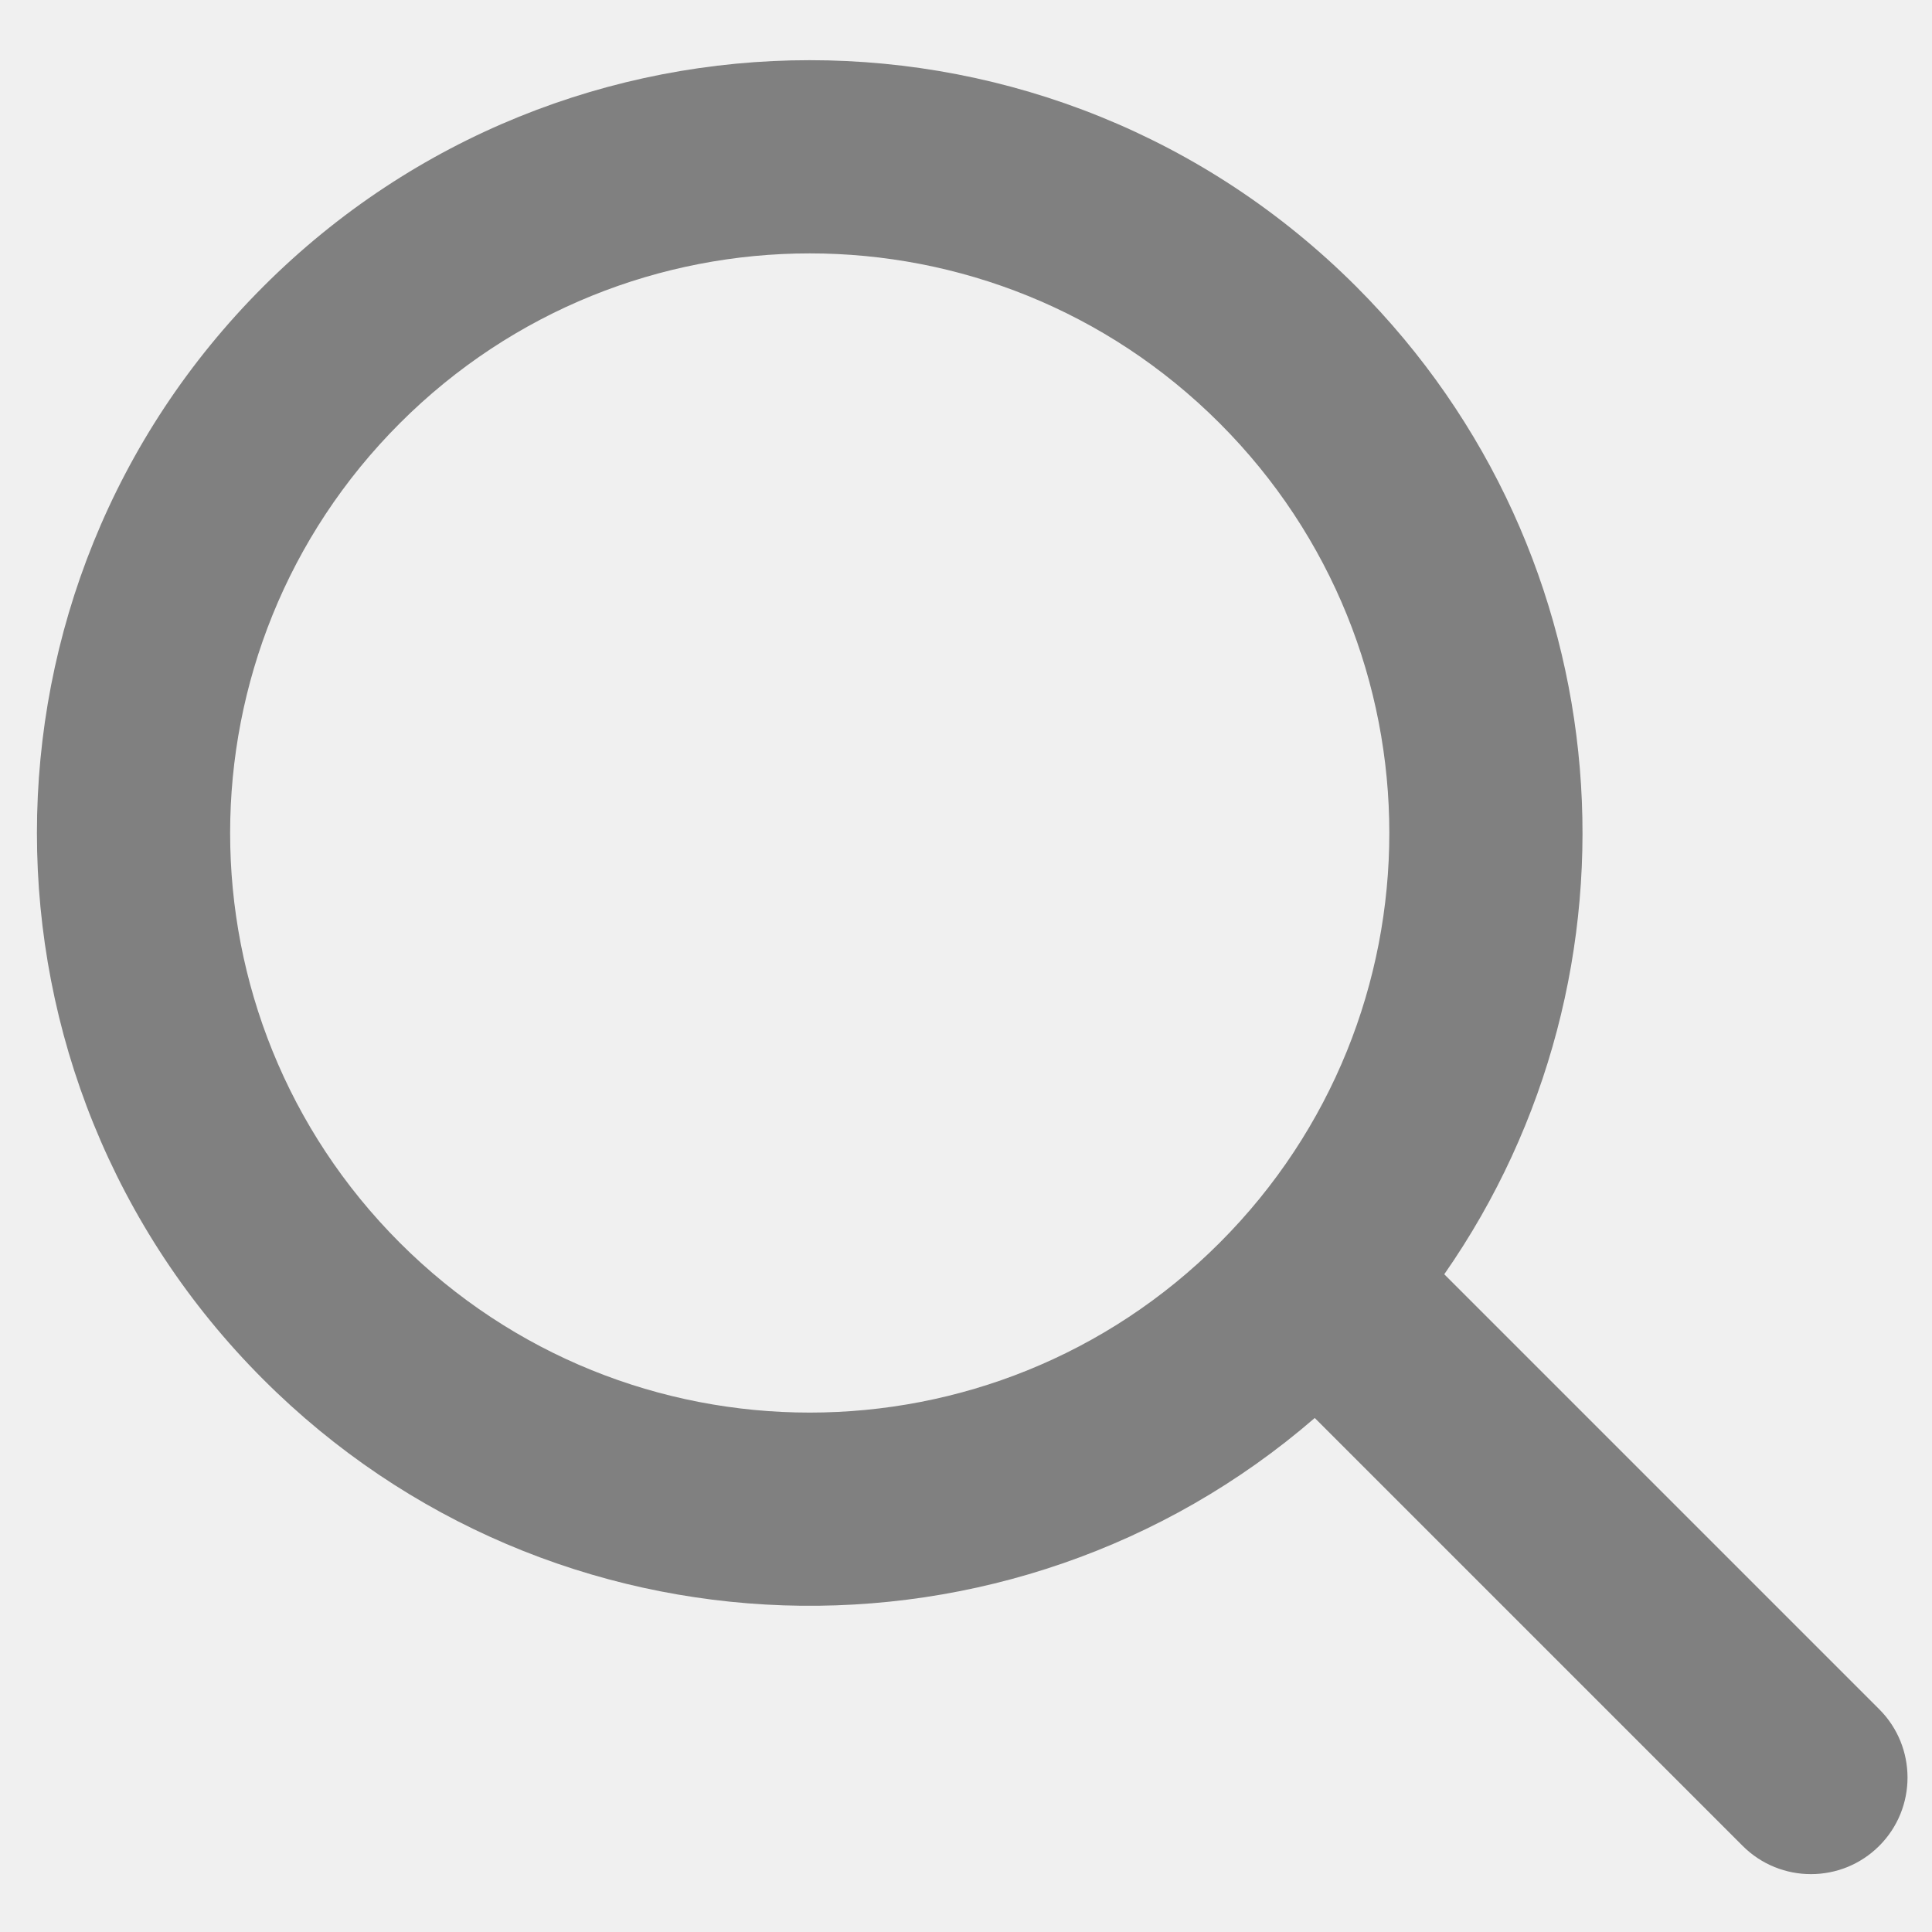
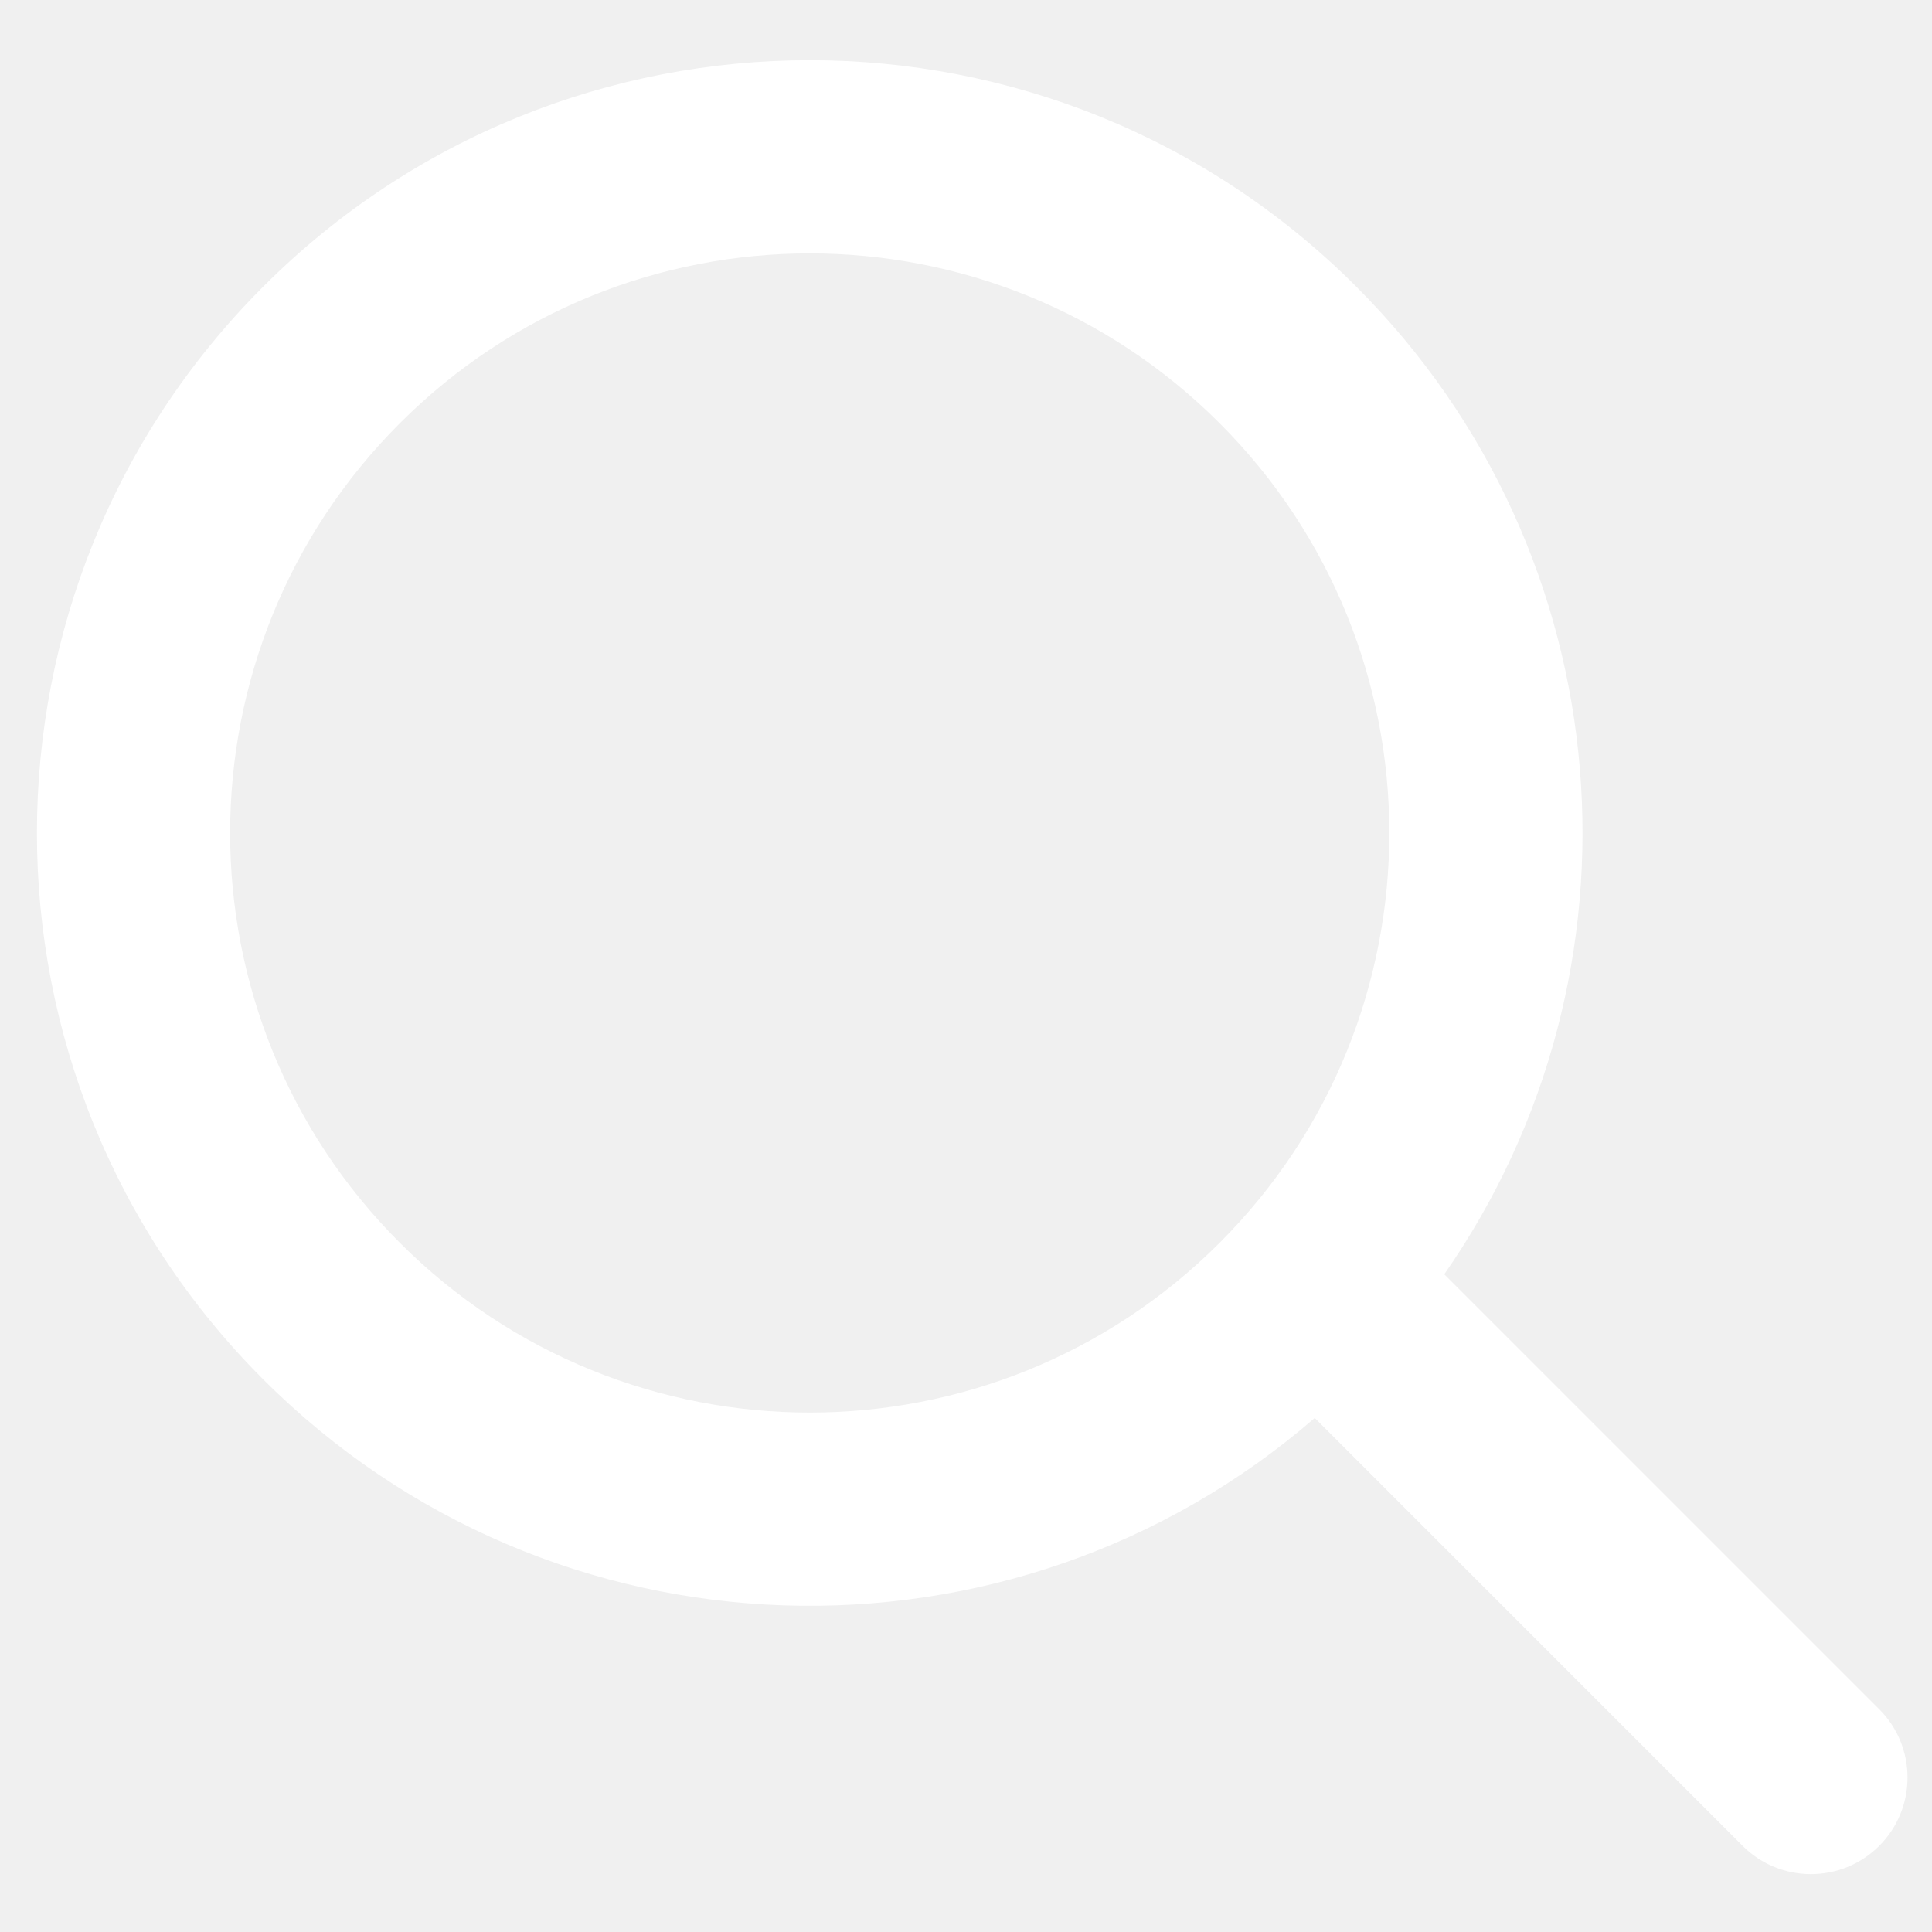
<svg xmlns="http://www.w3.org/2000/svg" width="15px" height="15px" viewBox="0 0 15 15" version="1.1">
  <defs />
  <g id="Layout-7" stroke="none" stroke-width="1" fill="none" fill-rule="evenodd" transform="translate(-949, -36)">
    <g id="Group-4" transform="translate(940, 27)" fill="#FFFFFF">
-       <path fill="gray" stroke="current" d="M16.768,20.656 C13.659,20.431 11.207,17.838 11.207,14.672 C11.207,11.358 13.893,8.672 17.207,8.672 C20.521,8.672 23.207,11.358 23.207,14.672 C23.207,17.623 21.076,20.077 18.268,20.578 L18.268,25.354 C18.268,25.768 17.932,26.104 17.518,26.104 C17.104,26.104 16.768,25.768 16.768,25.354 L16.768,20.656 Z M17.207,19.172 C19.692,19.172 21.707,17.157 21.707,14.672 C21.707,12.186 19.692,10.172 17.207,10.172 C14.722,10.172 12.707,12.186 12.707,14.672 C12.707,17.157 14.722,19.172 17.207,19.172 Z" id="search" transform="translate(17.20711, 17.38756) rotate(-45) translate(-17.20711, -17.38756) " />
+       <path stroke="current" d="M16.768,20.656 C13.659,20.431 11.207,17.838 11.207,14.672 C11.207,11.358 13.893,8.672 17.207,8.672 C20.521,8.672 23.207,11.358 23.207,14.672 C23.207,17.623 21.076,20.077 18.268,20.578 L18.268,25.354 C18.268,25.768 17.932,26.104 17.518,26.104 C17.104,26.104 16.768,25.768 16.768,25.354 L16.768,20.656 Z M17.207,19.172 C19.692,19.172 21.707,17.157 21.707,14.672 C21.707,12.186 19.692,10.172 17.207,10.172 C14.722,10.172 12.707,12.186 12.707,14.672 C12.707,17.157 14.722,19.172 17.207,19.172 Z" id="search" transform="translate(17.20711, 17.38756) rotate(-45) translate(-17.20711, -17.38756) " />
    </g>
  </g>
</svg>
